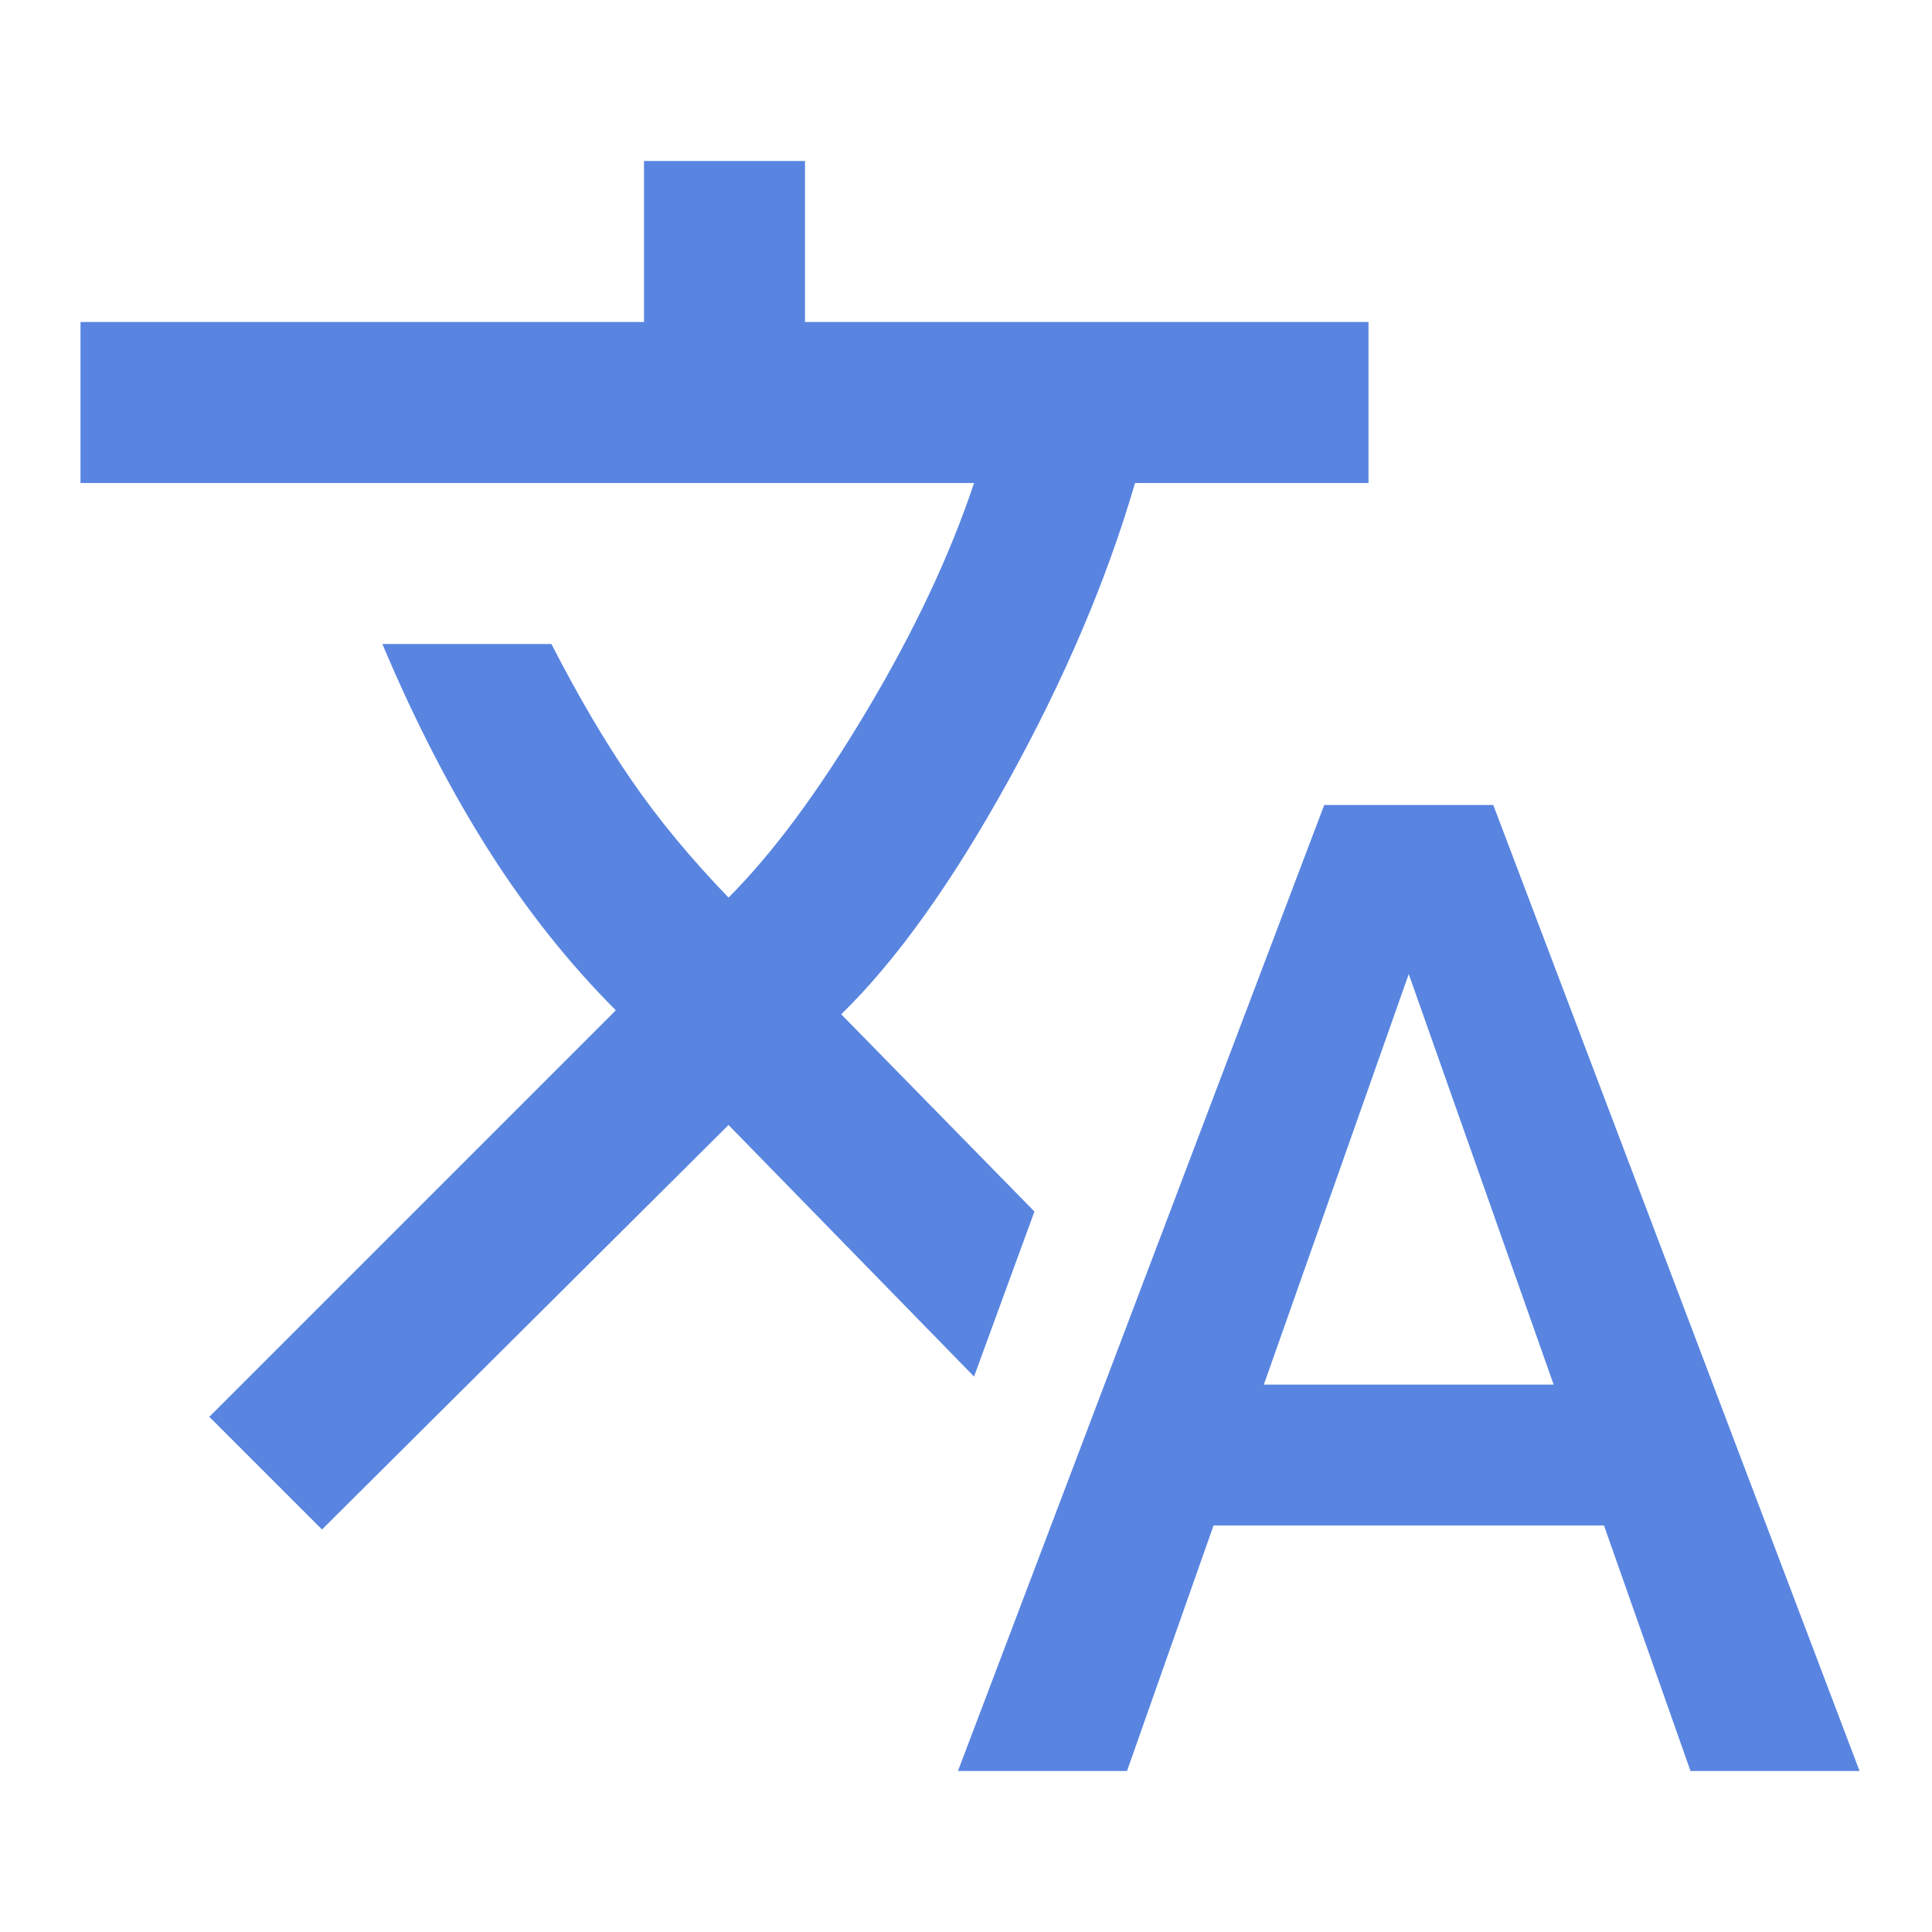
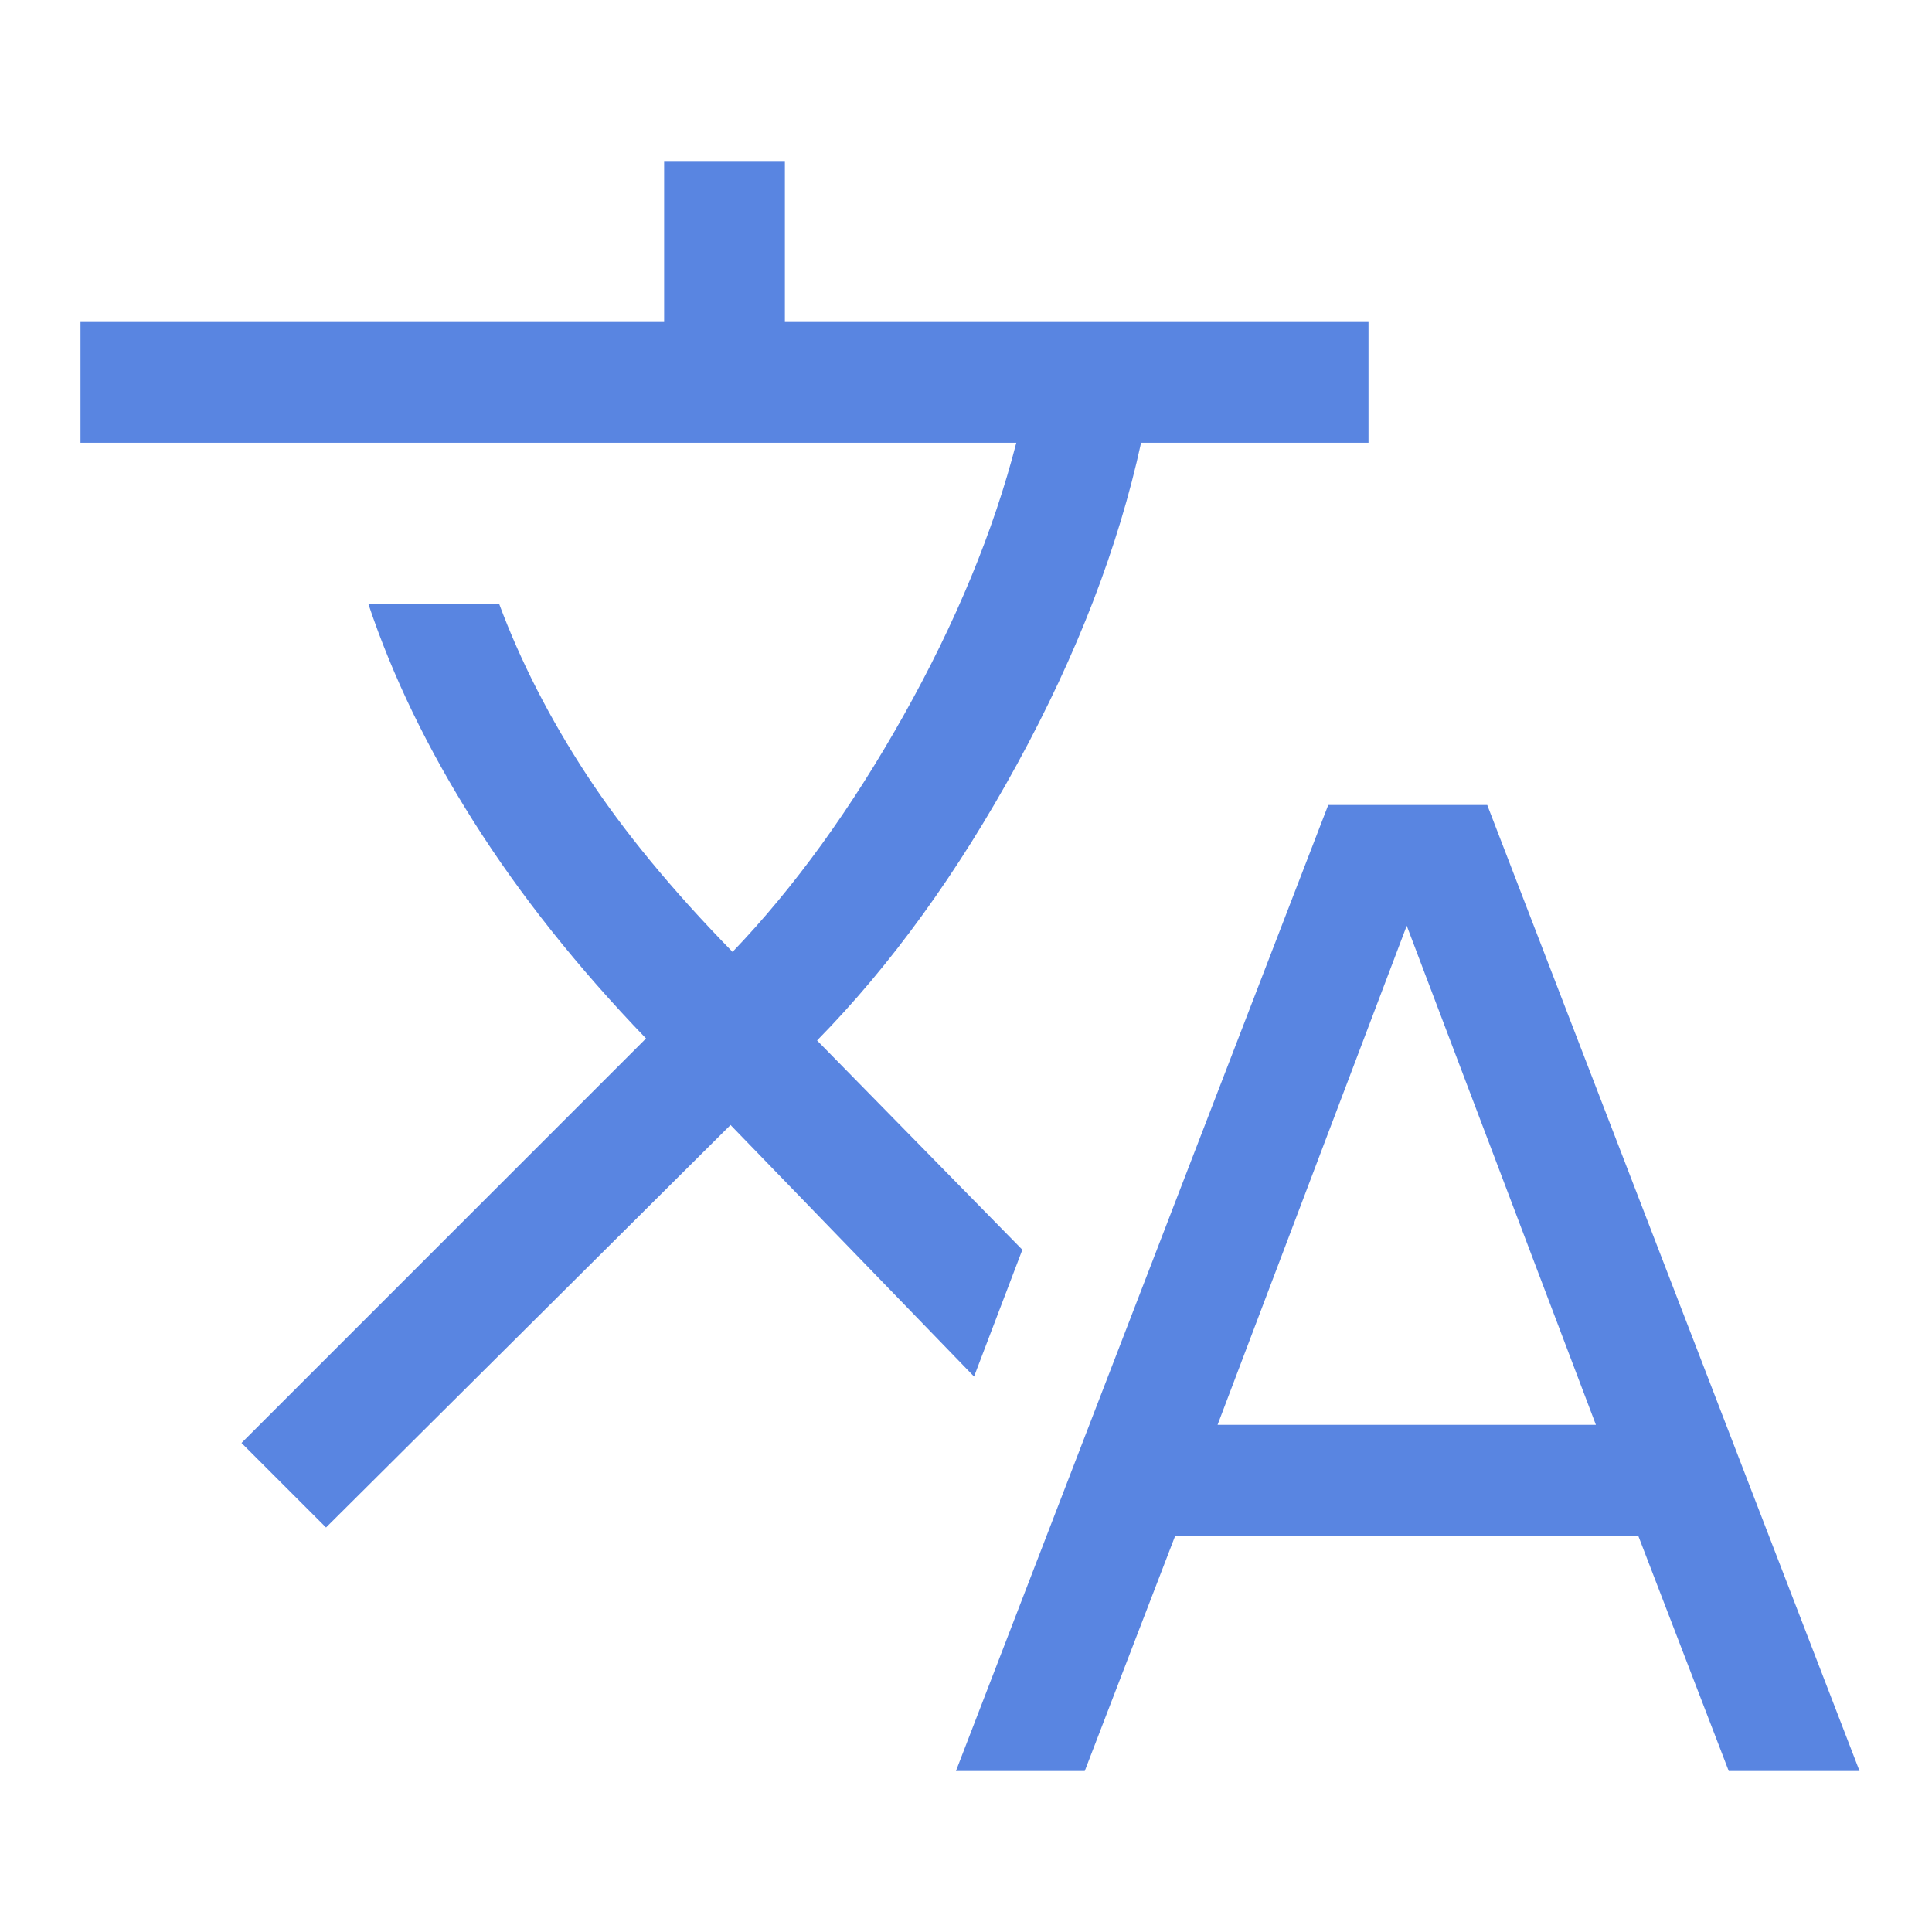
<svg xmlns="http://www.w3.org/2000/svg" height="48px" viewBox="0 -960 960 960" width="48px" fill="#5985E1">
-   <path d="m476-80 182-480h84L924-80h-84l-43-122H603L560-80h-84ZM160-200l-56-56 202-202q-35-35-63.5-80T190-640h84q20 39 40 68t48 58q33-33 68.5-92.5T484-720H40v-80h280v-80h80v80h280v80H564q-21 72-63 148t-83 116l96 98-30 82-122-125-202 201Zm468-72h144l-72-204-72 204Z" />
+   <path d="m475-80 185-480h79L924-80h-65l-45-117H584L539-80h-64ZM162-201l-42-42 201-201q-51-53-85.5-107.5T183-660h65q16 43 43.5 85t72.5 88q46-48 85-117.5T505-740H40v-60h290v-80h60v80h290v60H567q-17 78-61.5 159.5T406-443l102 104-24 63-121-125-201 200Zm443-51h188l-94-248-94 248Z" />
</svg>
